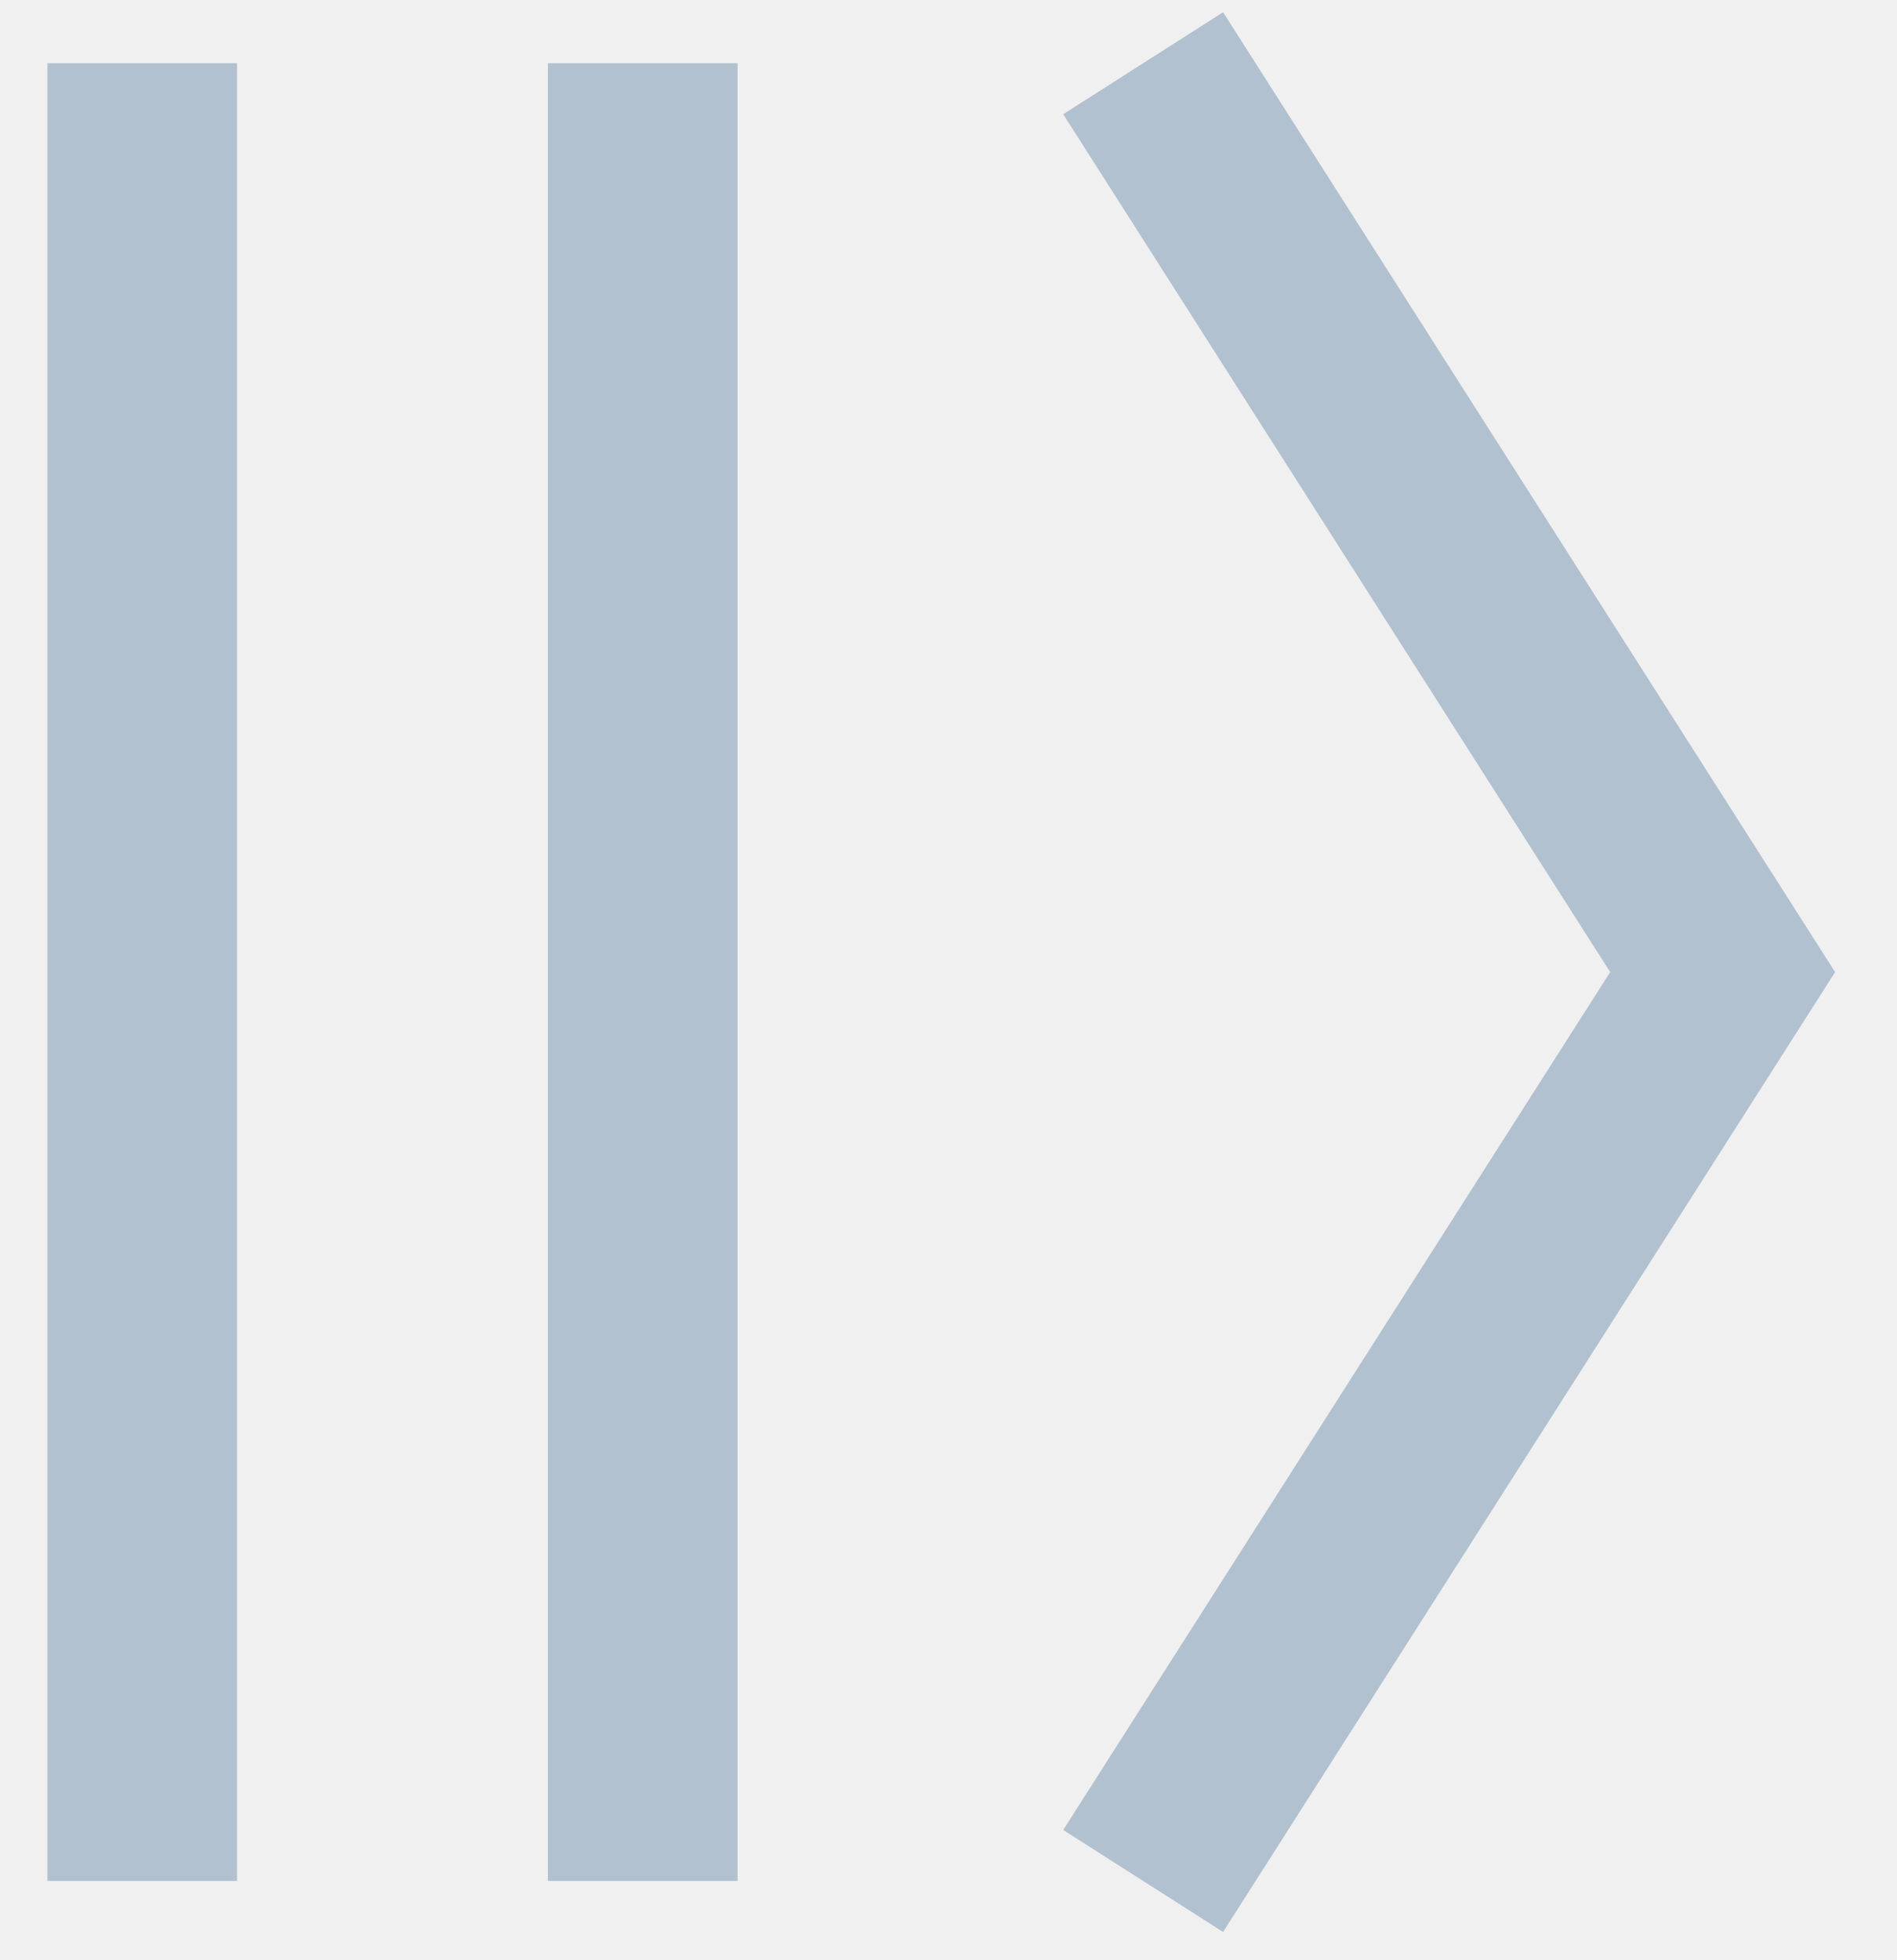
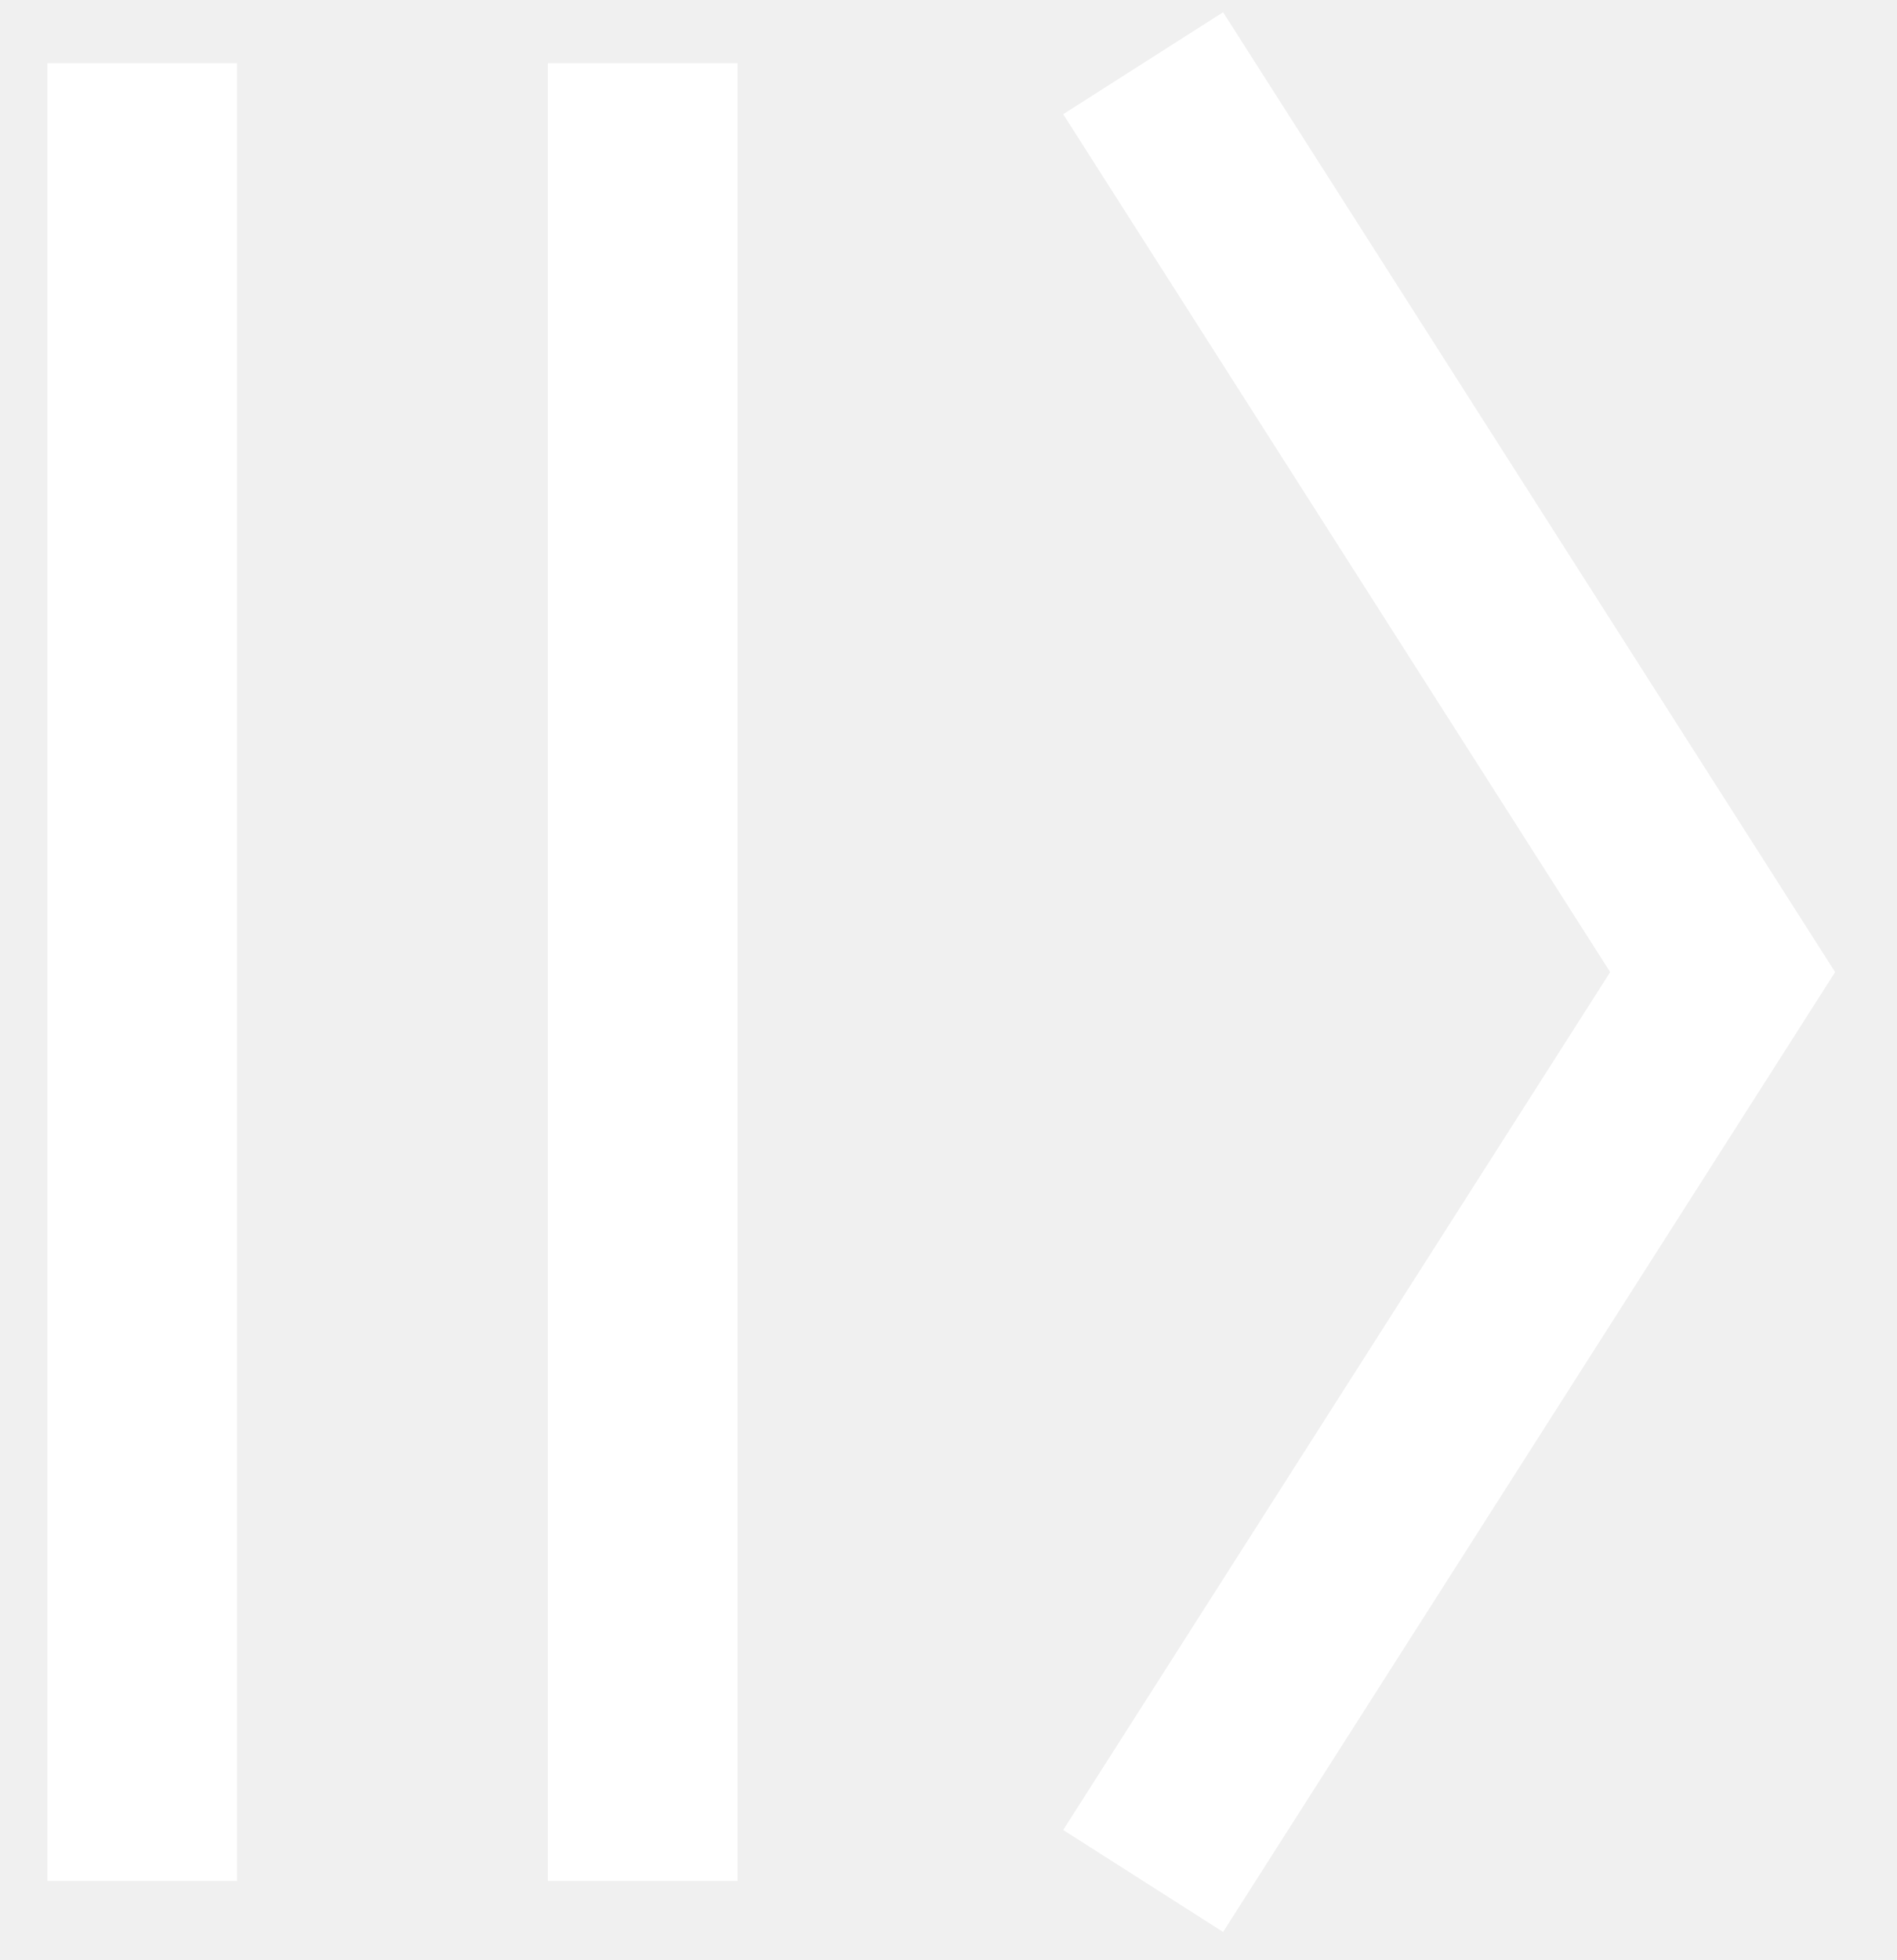
<svg xmlns="http://www.w3.org/2000/svg" width="30" height="31" viewBox="0 0 30 31" fill="none">
-   <path d="M18.083 1L27.25 15.375L18.083 29.75" stroke="#B2C1D0" stroke-width="3" />
-   <path d="M10.167 1L10.167 29.75" stroke="#B2C1D0" stroke-width="3" />
-   <path d="M2.25 1L2.25 29.75" stroke="#B2C1D0" stroke-width="3" />
+   <path d="M18.083 1L27.25 15.375L18.083 29.75" stroke="#FFF" stroke-width="3" />
+   <path d="M10.167 1L10.167 29.75" stroke="#FFF" stroke-width="3" />
+   <path d="M2.25 1L2.25 29.75" stroke="#FFF" stroke-width="3" />
</svg>
